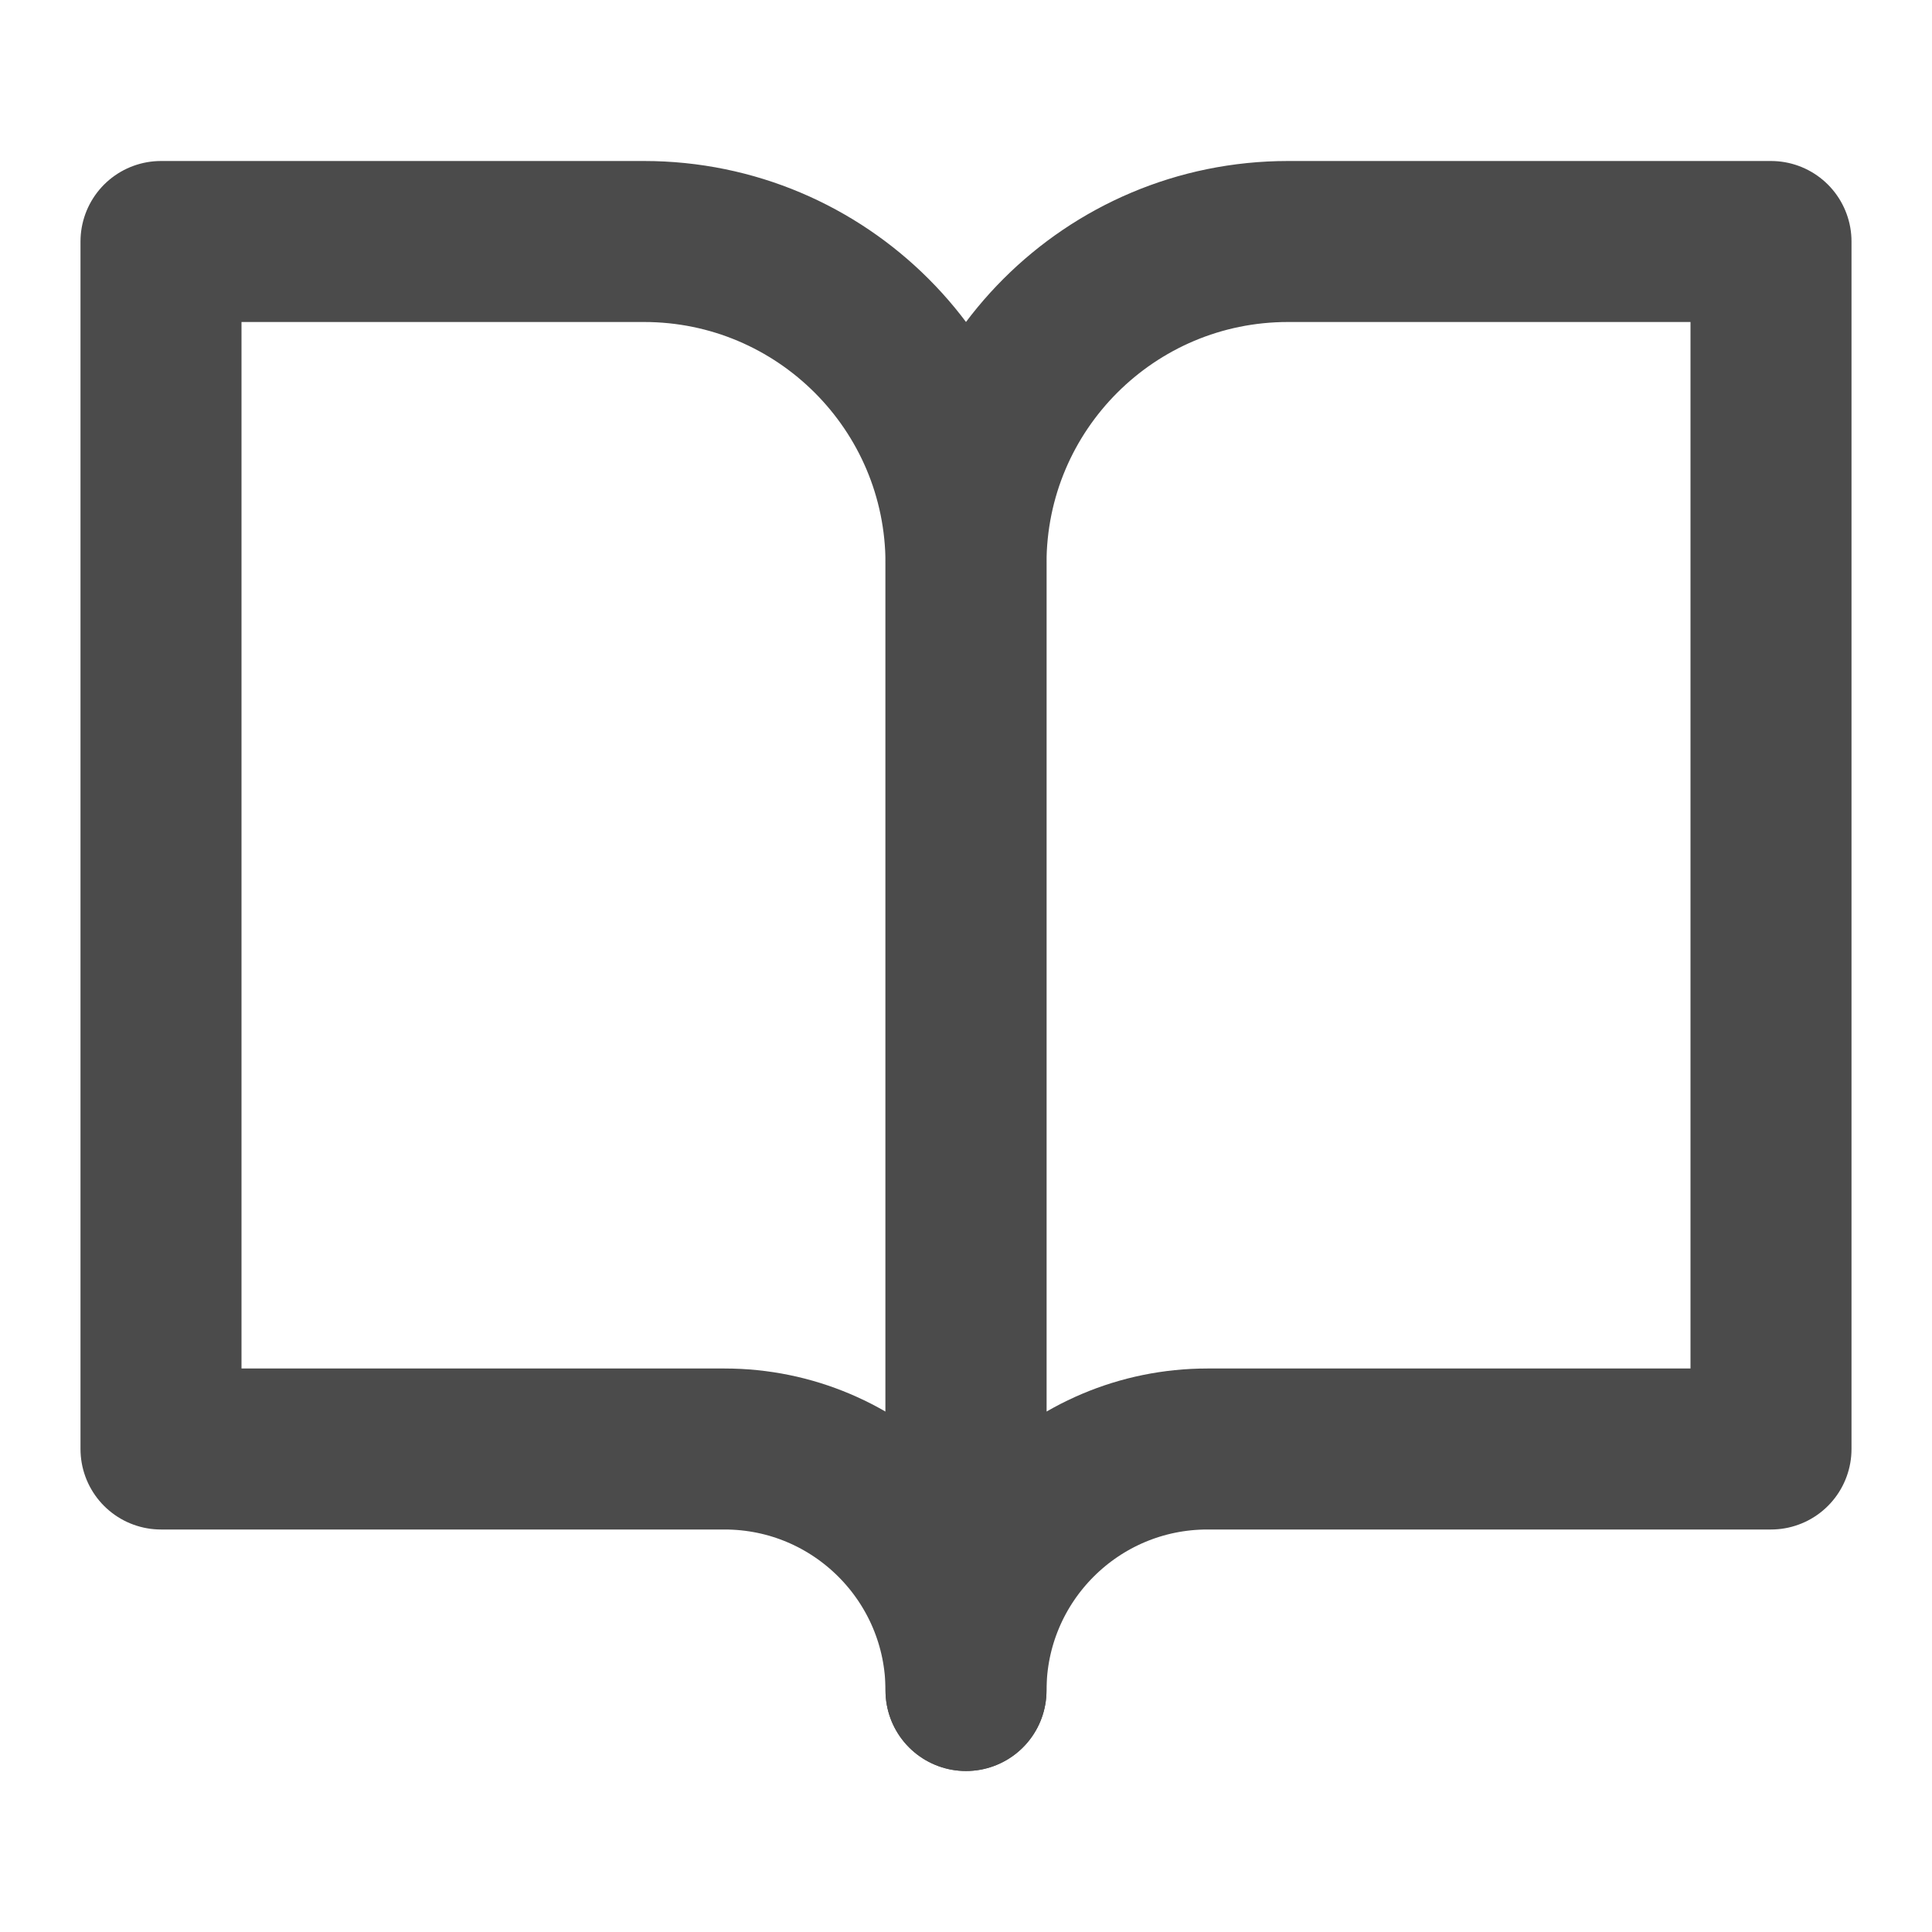
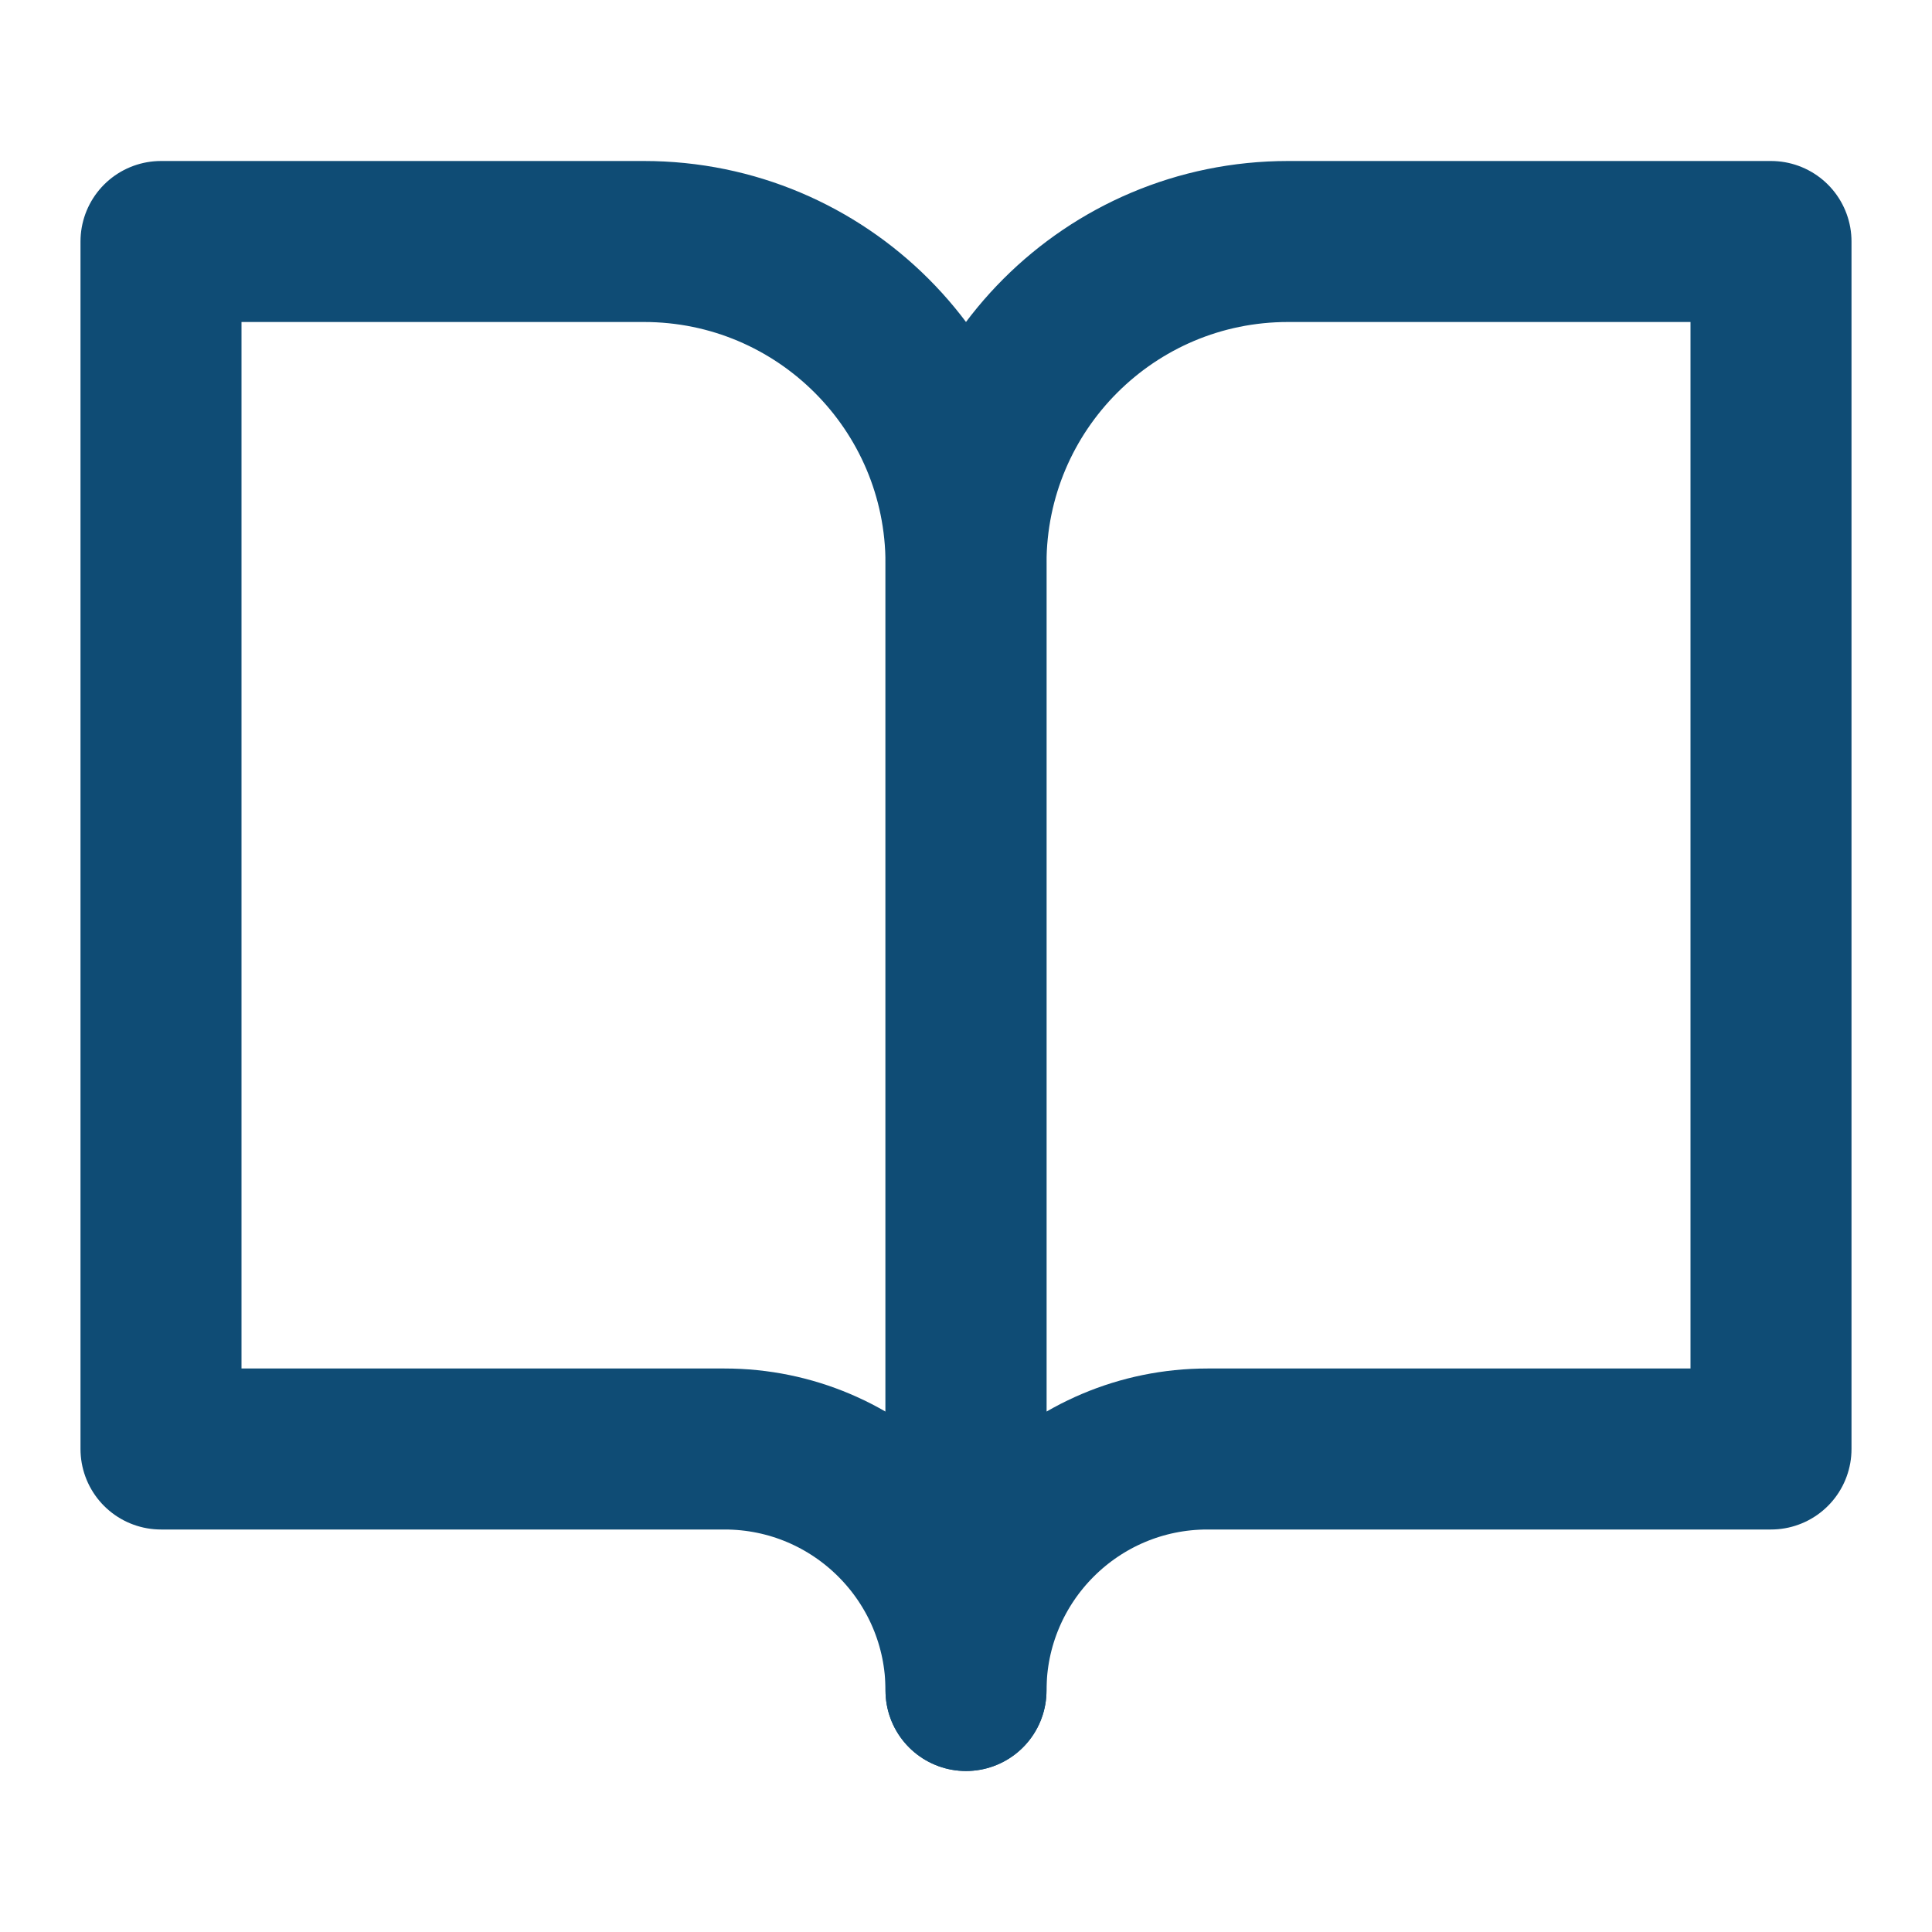
- <svg xmlns="http://www.w3.org/2000/svg" width="24" height="24" viewBox="0 0 24 24" fill="none" stroke="#4b4b4b" stroke-width="2" stroke-linecap="round" stroke-linejoin="round" class="feather feather-book-open">
+ <svg xmlns="http://www.w3.org/2000/svg" width="24" height="24" viewBox="0 0 24 24" fill="none" stroke="#0F4C75" stroke-width="2" stroke-linecap="round" stroke-linejoin="round" class="feather feather-book-open">
  <path d="M2 3h6a4 4 0 0 1 4 4v14a3 3 0 0 0-3-3H2z" />
  <path d="M22 3h-6a4 4 0 0 0-4 4v14a3 3 0 0 1 3-3h7z" />
</svg>
